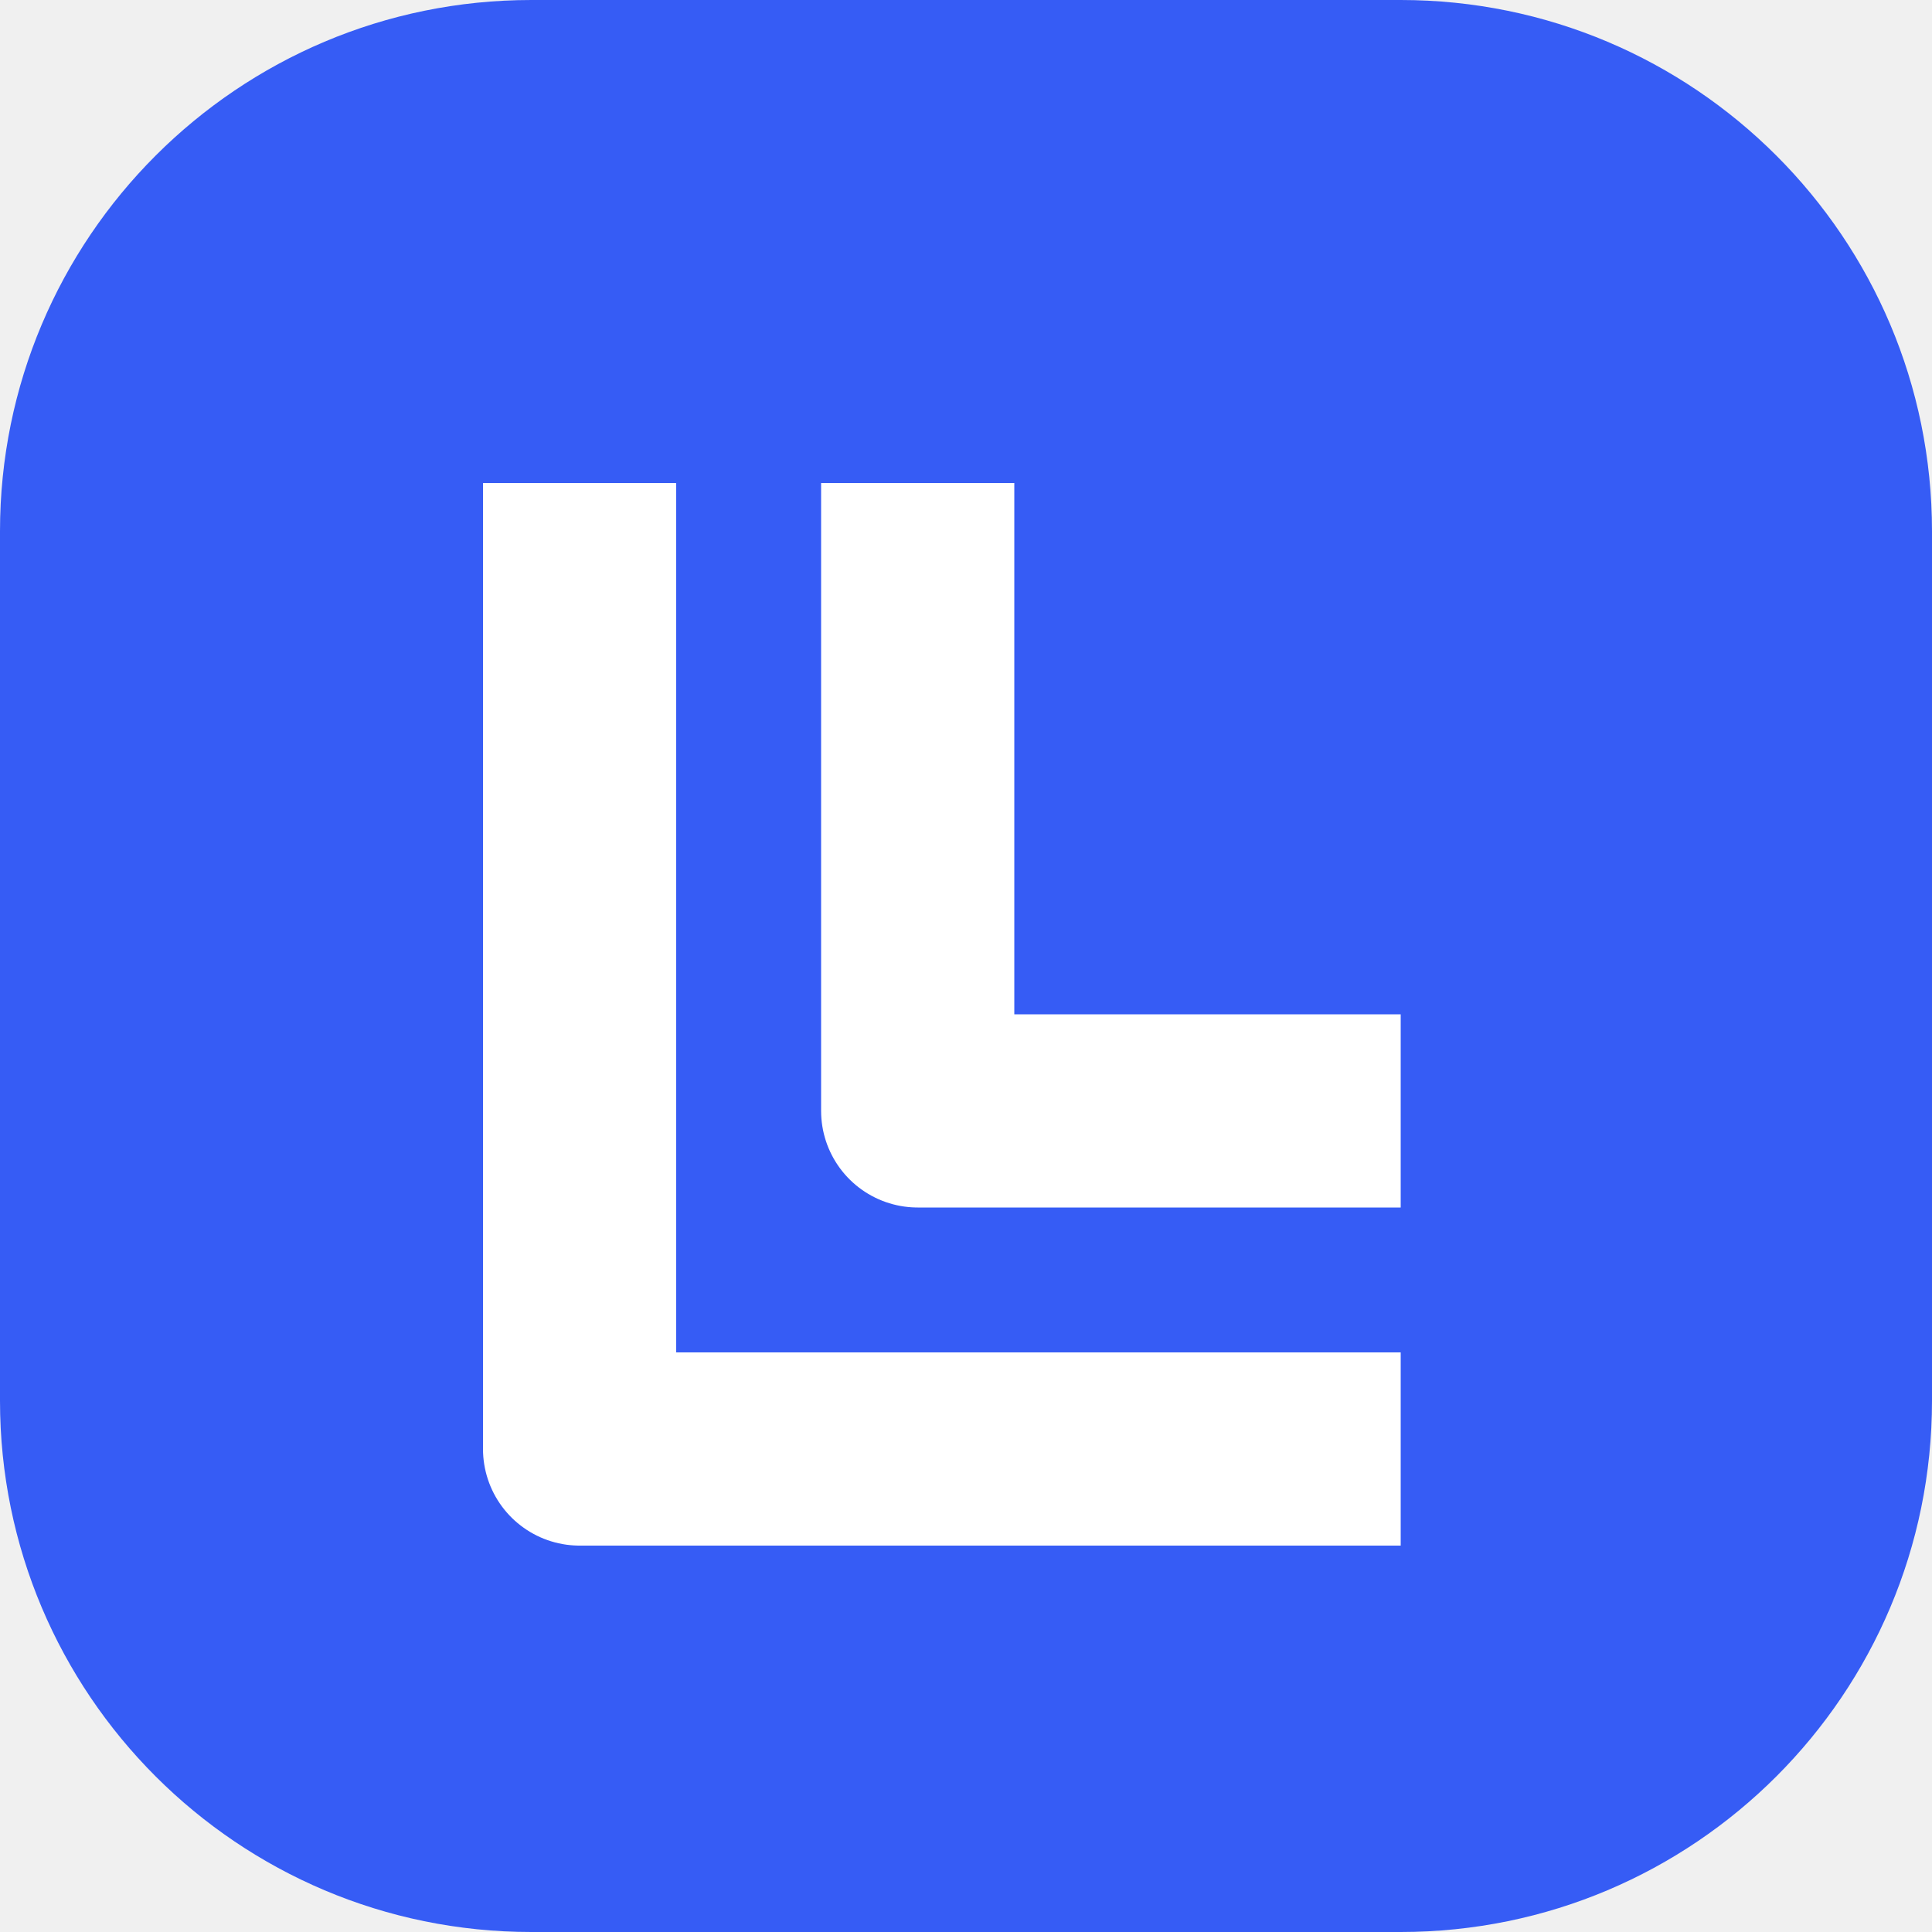
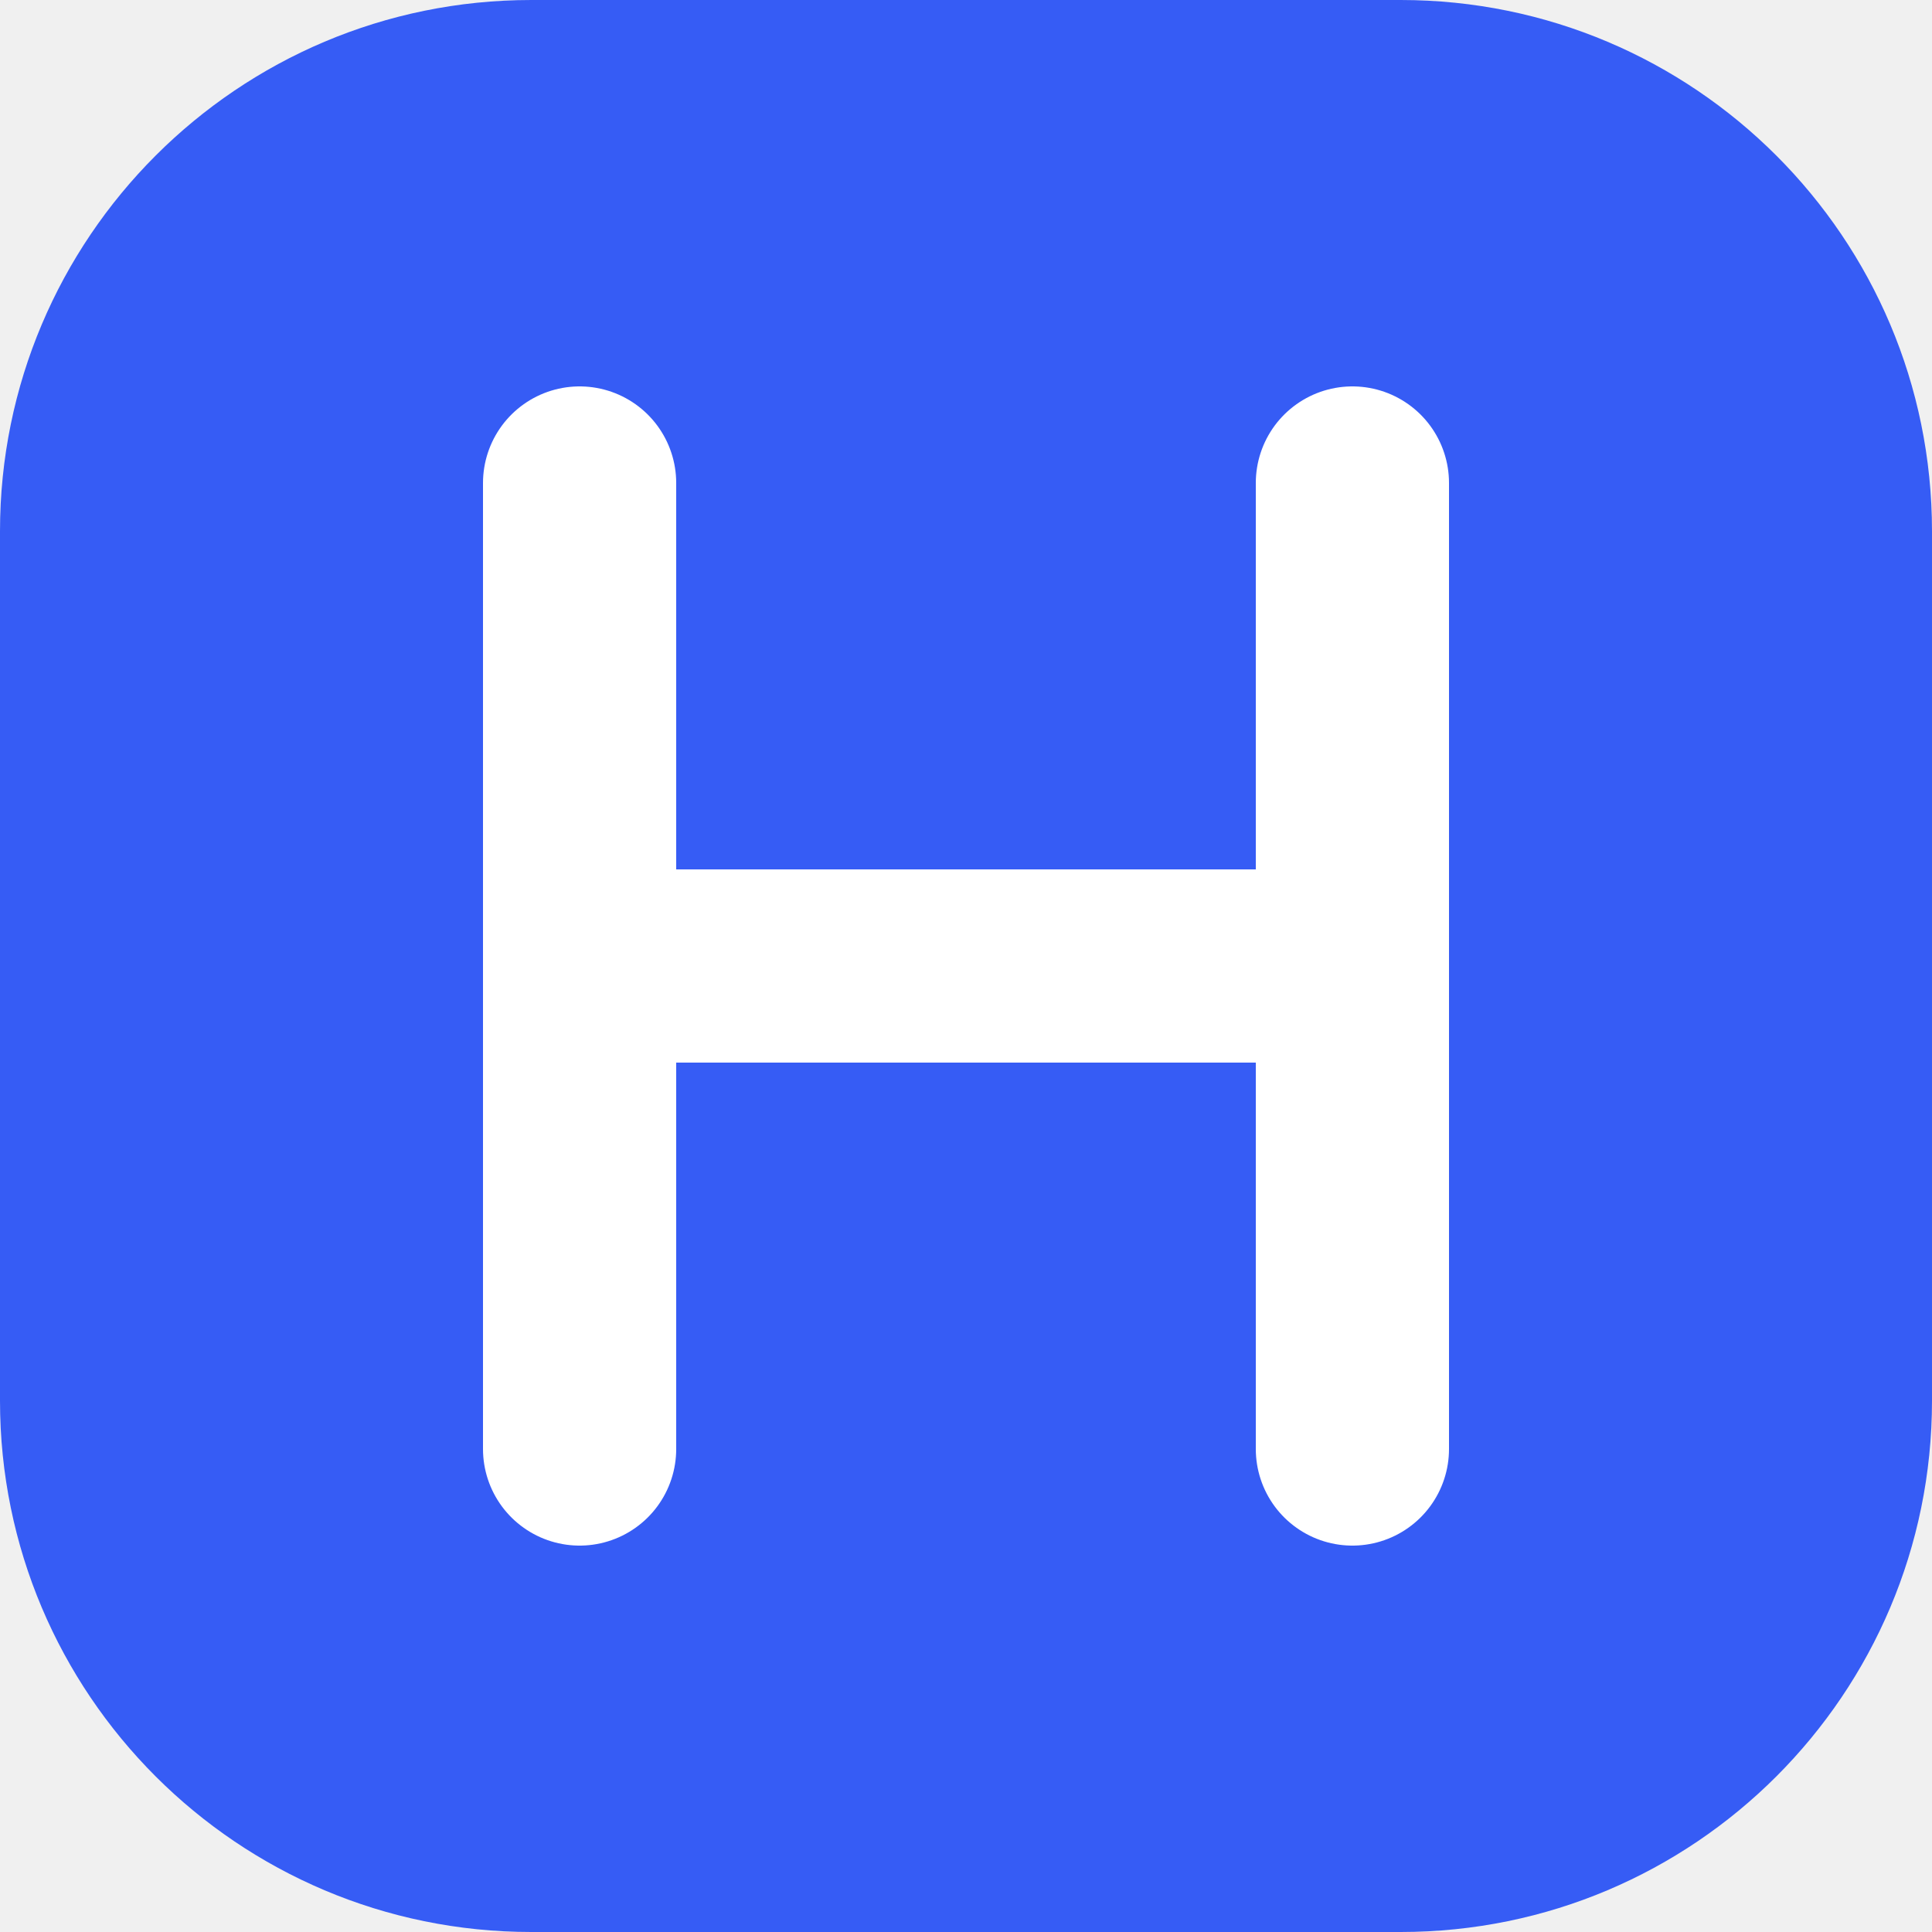
<svg xmlns="http://www.w3.org/2000/svg" viewBox="0 0 40 40">
  <rect width="40" height="40" fill="#365cf5" rx="11" />
-   <path d="M12 10v20h17M19 10v13h10" stroke="#fff" stroke-width="4" fill="none" stroke-linejoin="round" />
+   <path d="M12 10v20M28 10v20M12 20h16" stroke="#fff" stroke-width="4" fill="none" stroke-linecap="round" />
</svg>
